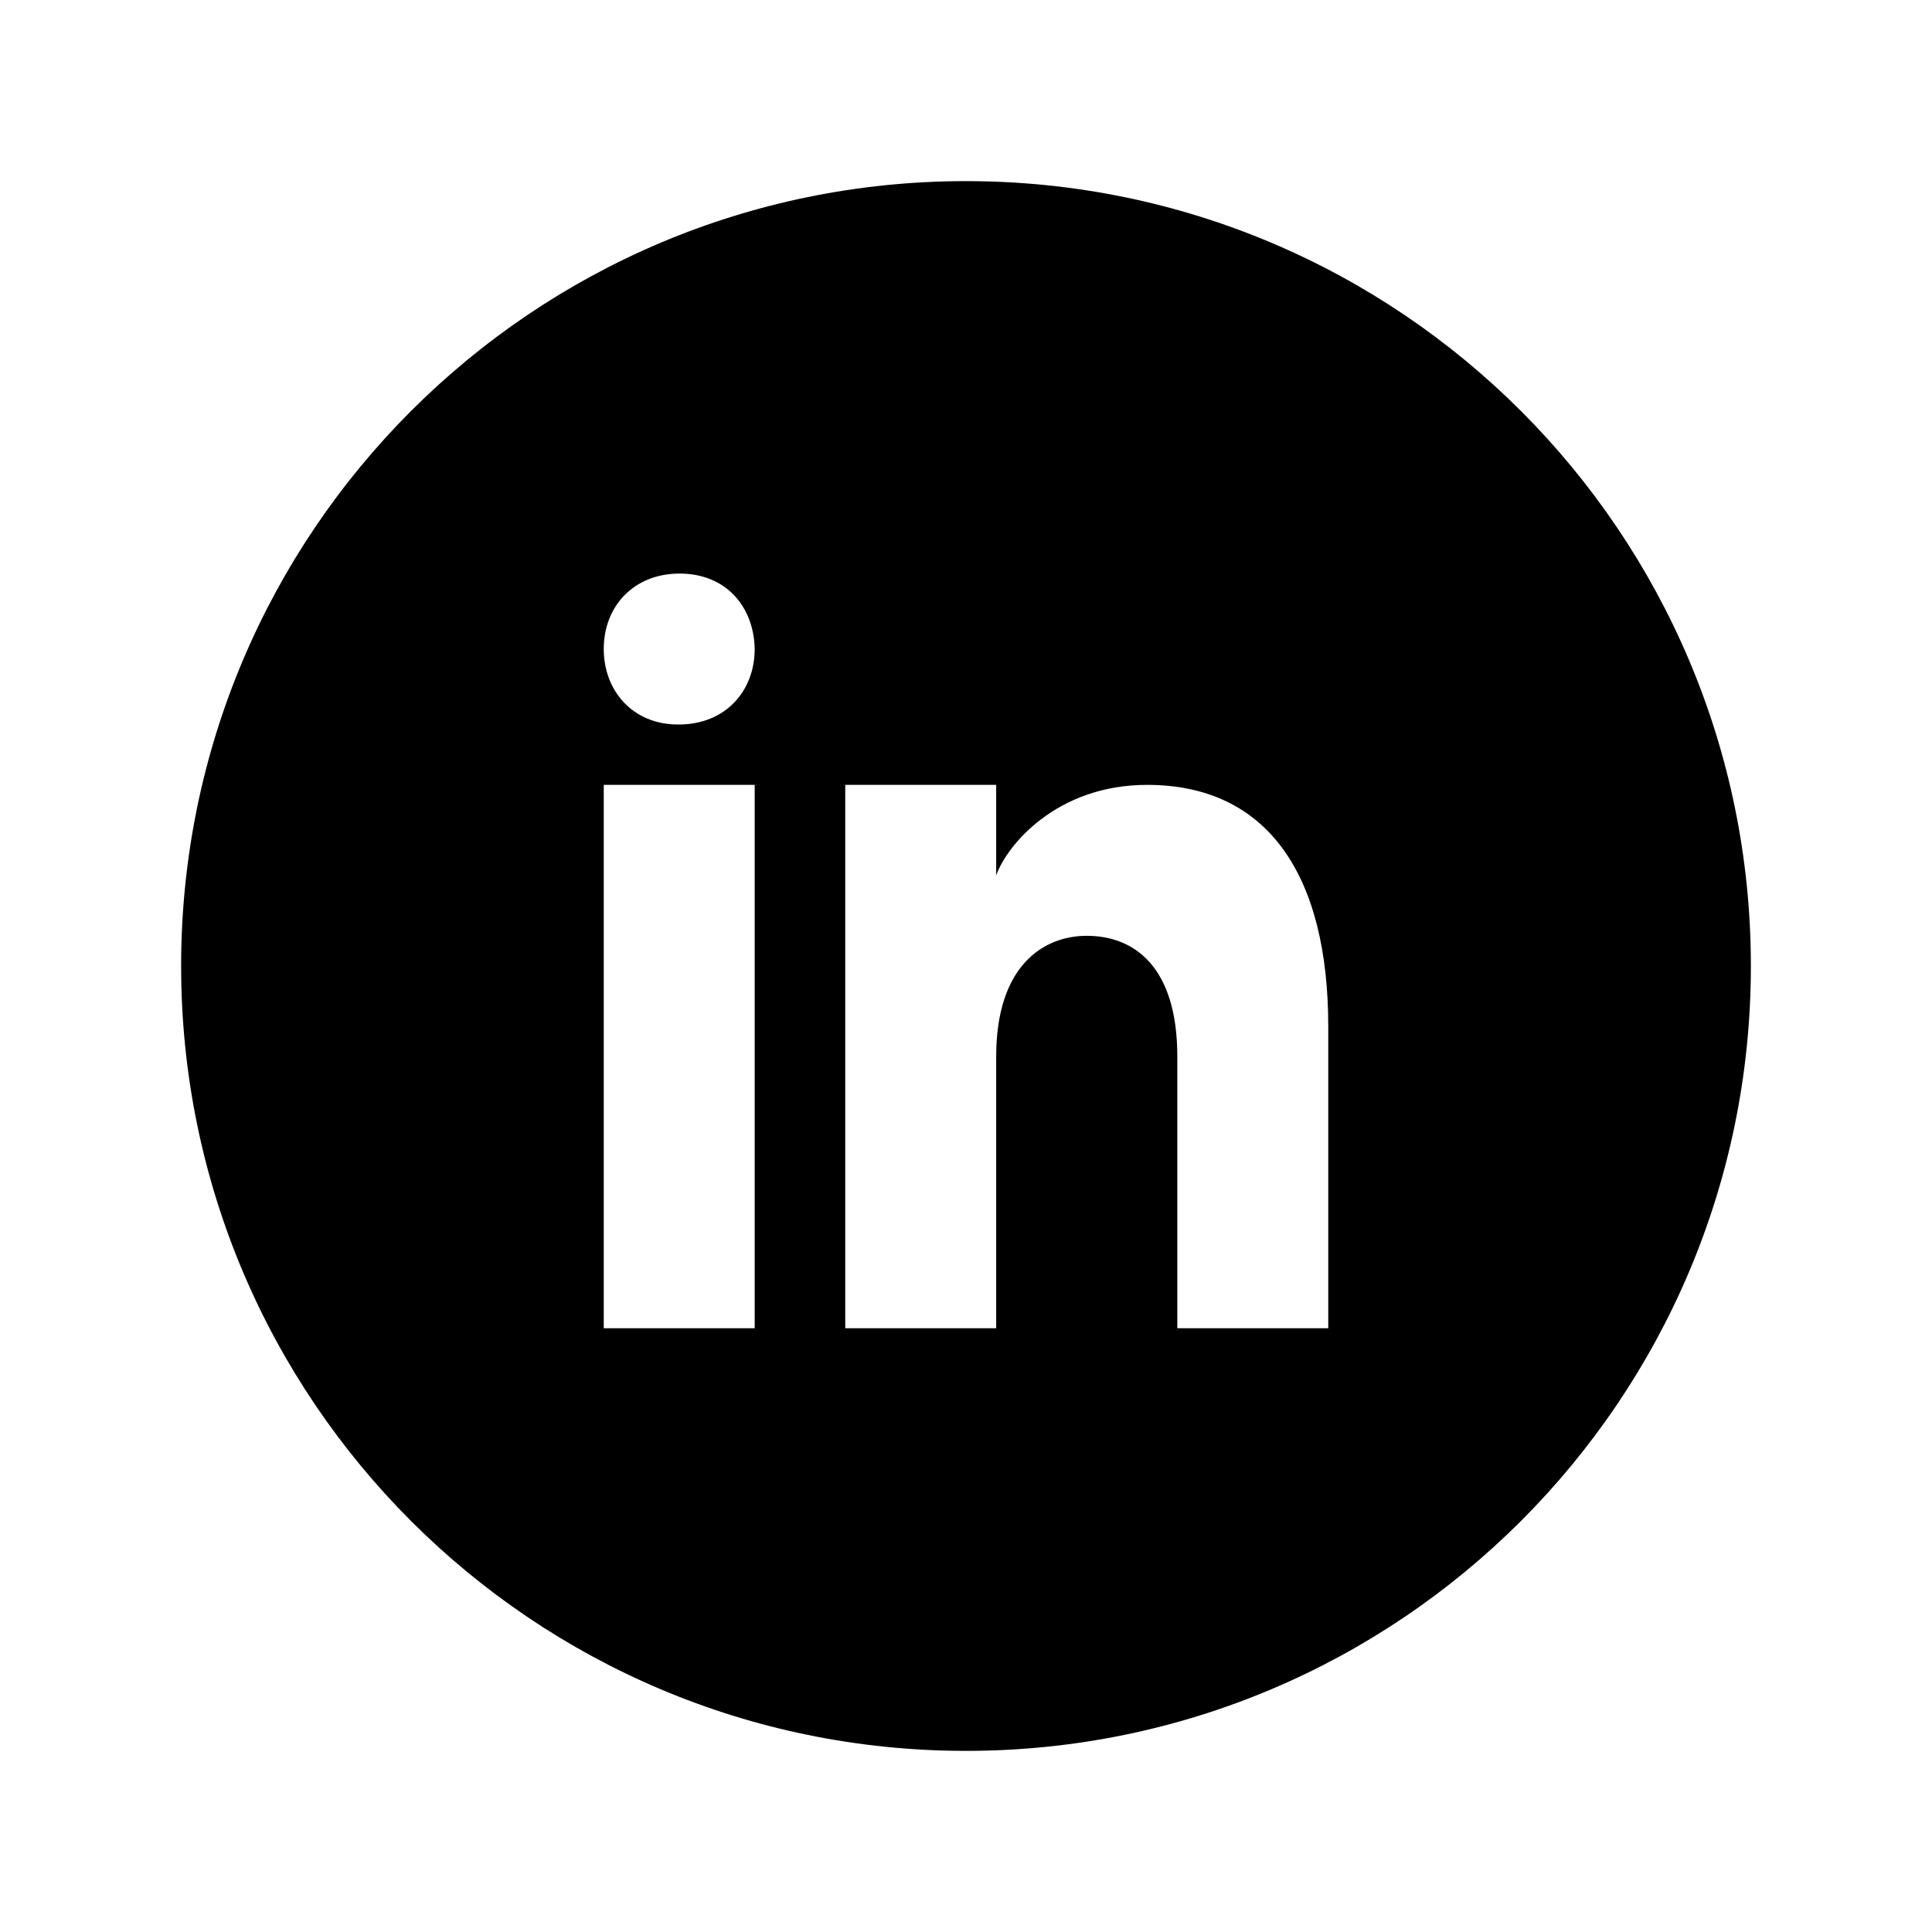
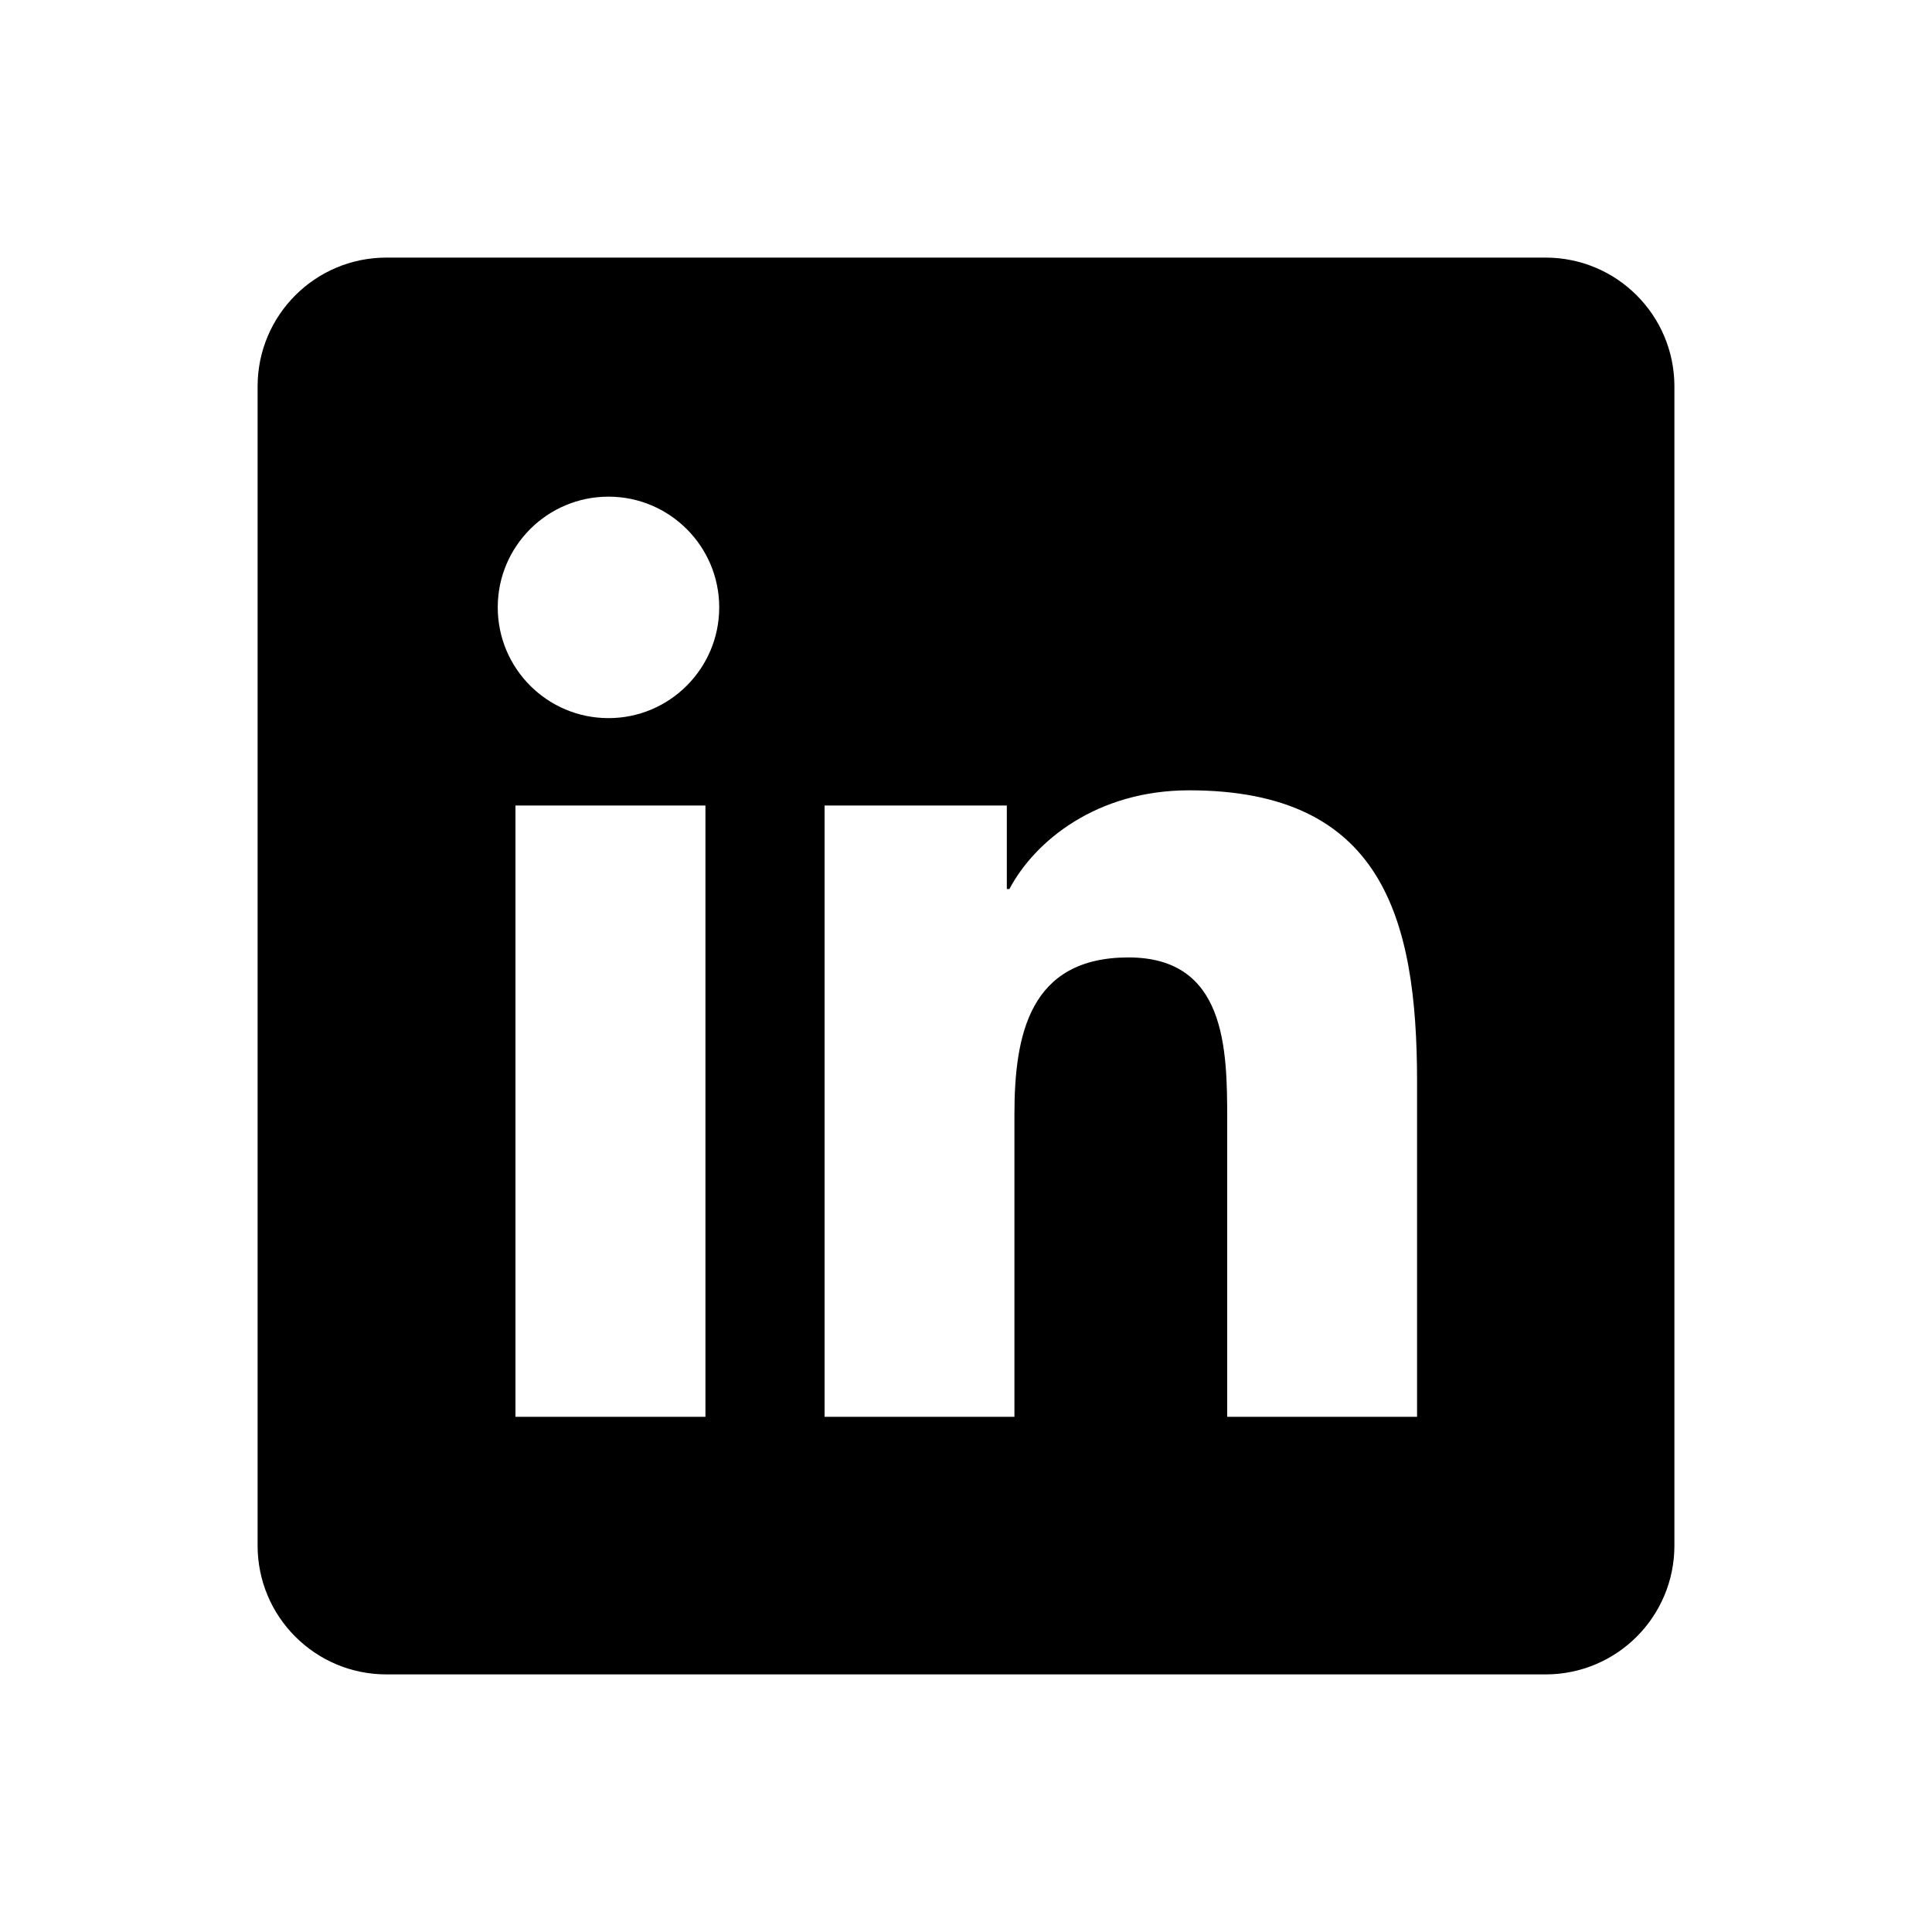
- <svg xmlns="http://www.w3.org/2000/svg" fill="black" viewBox="0 0 64 64" width="40px" height="40px">
-   <path d="M32,6C17.641,6,6,17.641,6,32c0,14.359,11.641,26,26,26s26-11.641,26-26C58,17.641,46.359,6,32,6z M25,44h-5V26h5V44z M22.485,24h-0.028C20.965,24,20,22.888,20,21.499C20,20.08,20.995,19,22.514,19c1.521,0,2.458,1.08,2.486,2.499 C25,22.887,24.035,24,22.485,24z M44,44h-5v-9c0-3-1.446-4-3-4c-1.445,0-3,1-3,4v9h-5V26h5v3c0.343-0.981,1.984-3,5-3c4,0,6,3,6,8 V44z" />
+ <svg xmlns="http://www.w3.org/2000/svg" viewBox="0 0 30 30" width="30px" height="30px">
+   <path d="M24,4H6C4.895,4,4,4.895,4,6v18c0,1.105,0.895,2,2,2h18c1.105,0,2-0.895,2-2V6C26,4.895,25.105,4,24,4z M10.954,22h-2.95 v-9.492h2.95V22z M9.449,11.151c-0.951,0-1.72-0.771-1.72-1.72c0-0.949,0.77-1.719,1.72-1.719c0.948,0,1.719,0.771,1.719,1.719 C11.168,10.38,10.397,11.151,9.449,11.151z M22.004,22h-2.948v-4.616c0-1.101-0.02-2.517-1.533-2.517 c-1.535,0-1.771,1.199-1.771,2.437V22h-2.948v-9.492h2.83v1.297h0.04c0.394-0.746,1.356-1.533,2.791-1.533 c2.987,0,3.539,1.966,3.539,4.522V22z" />
</svg>
